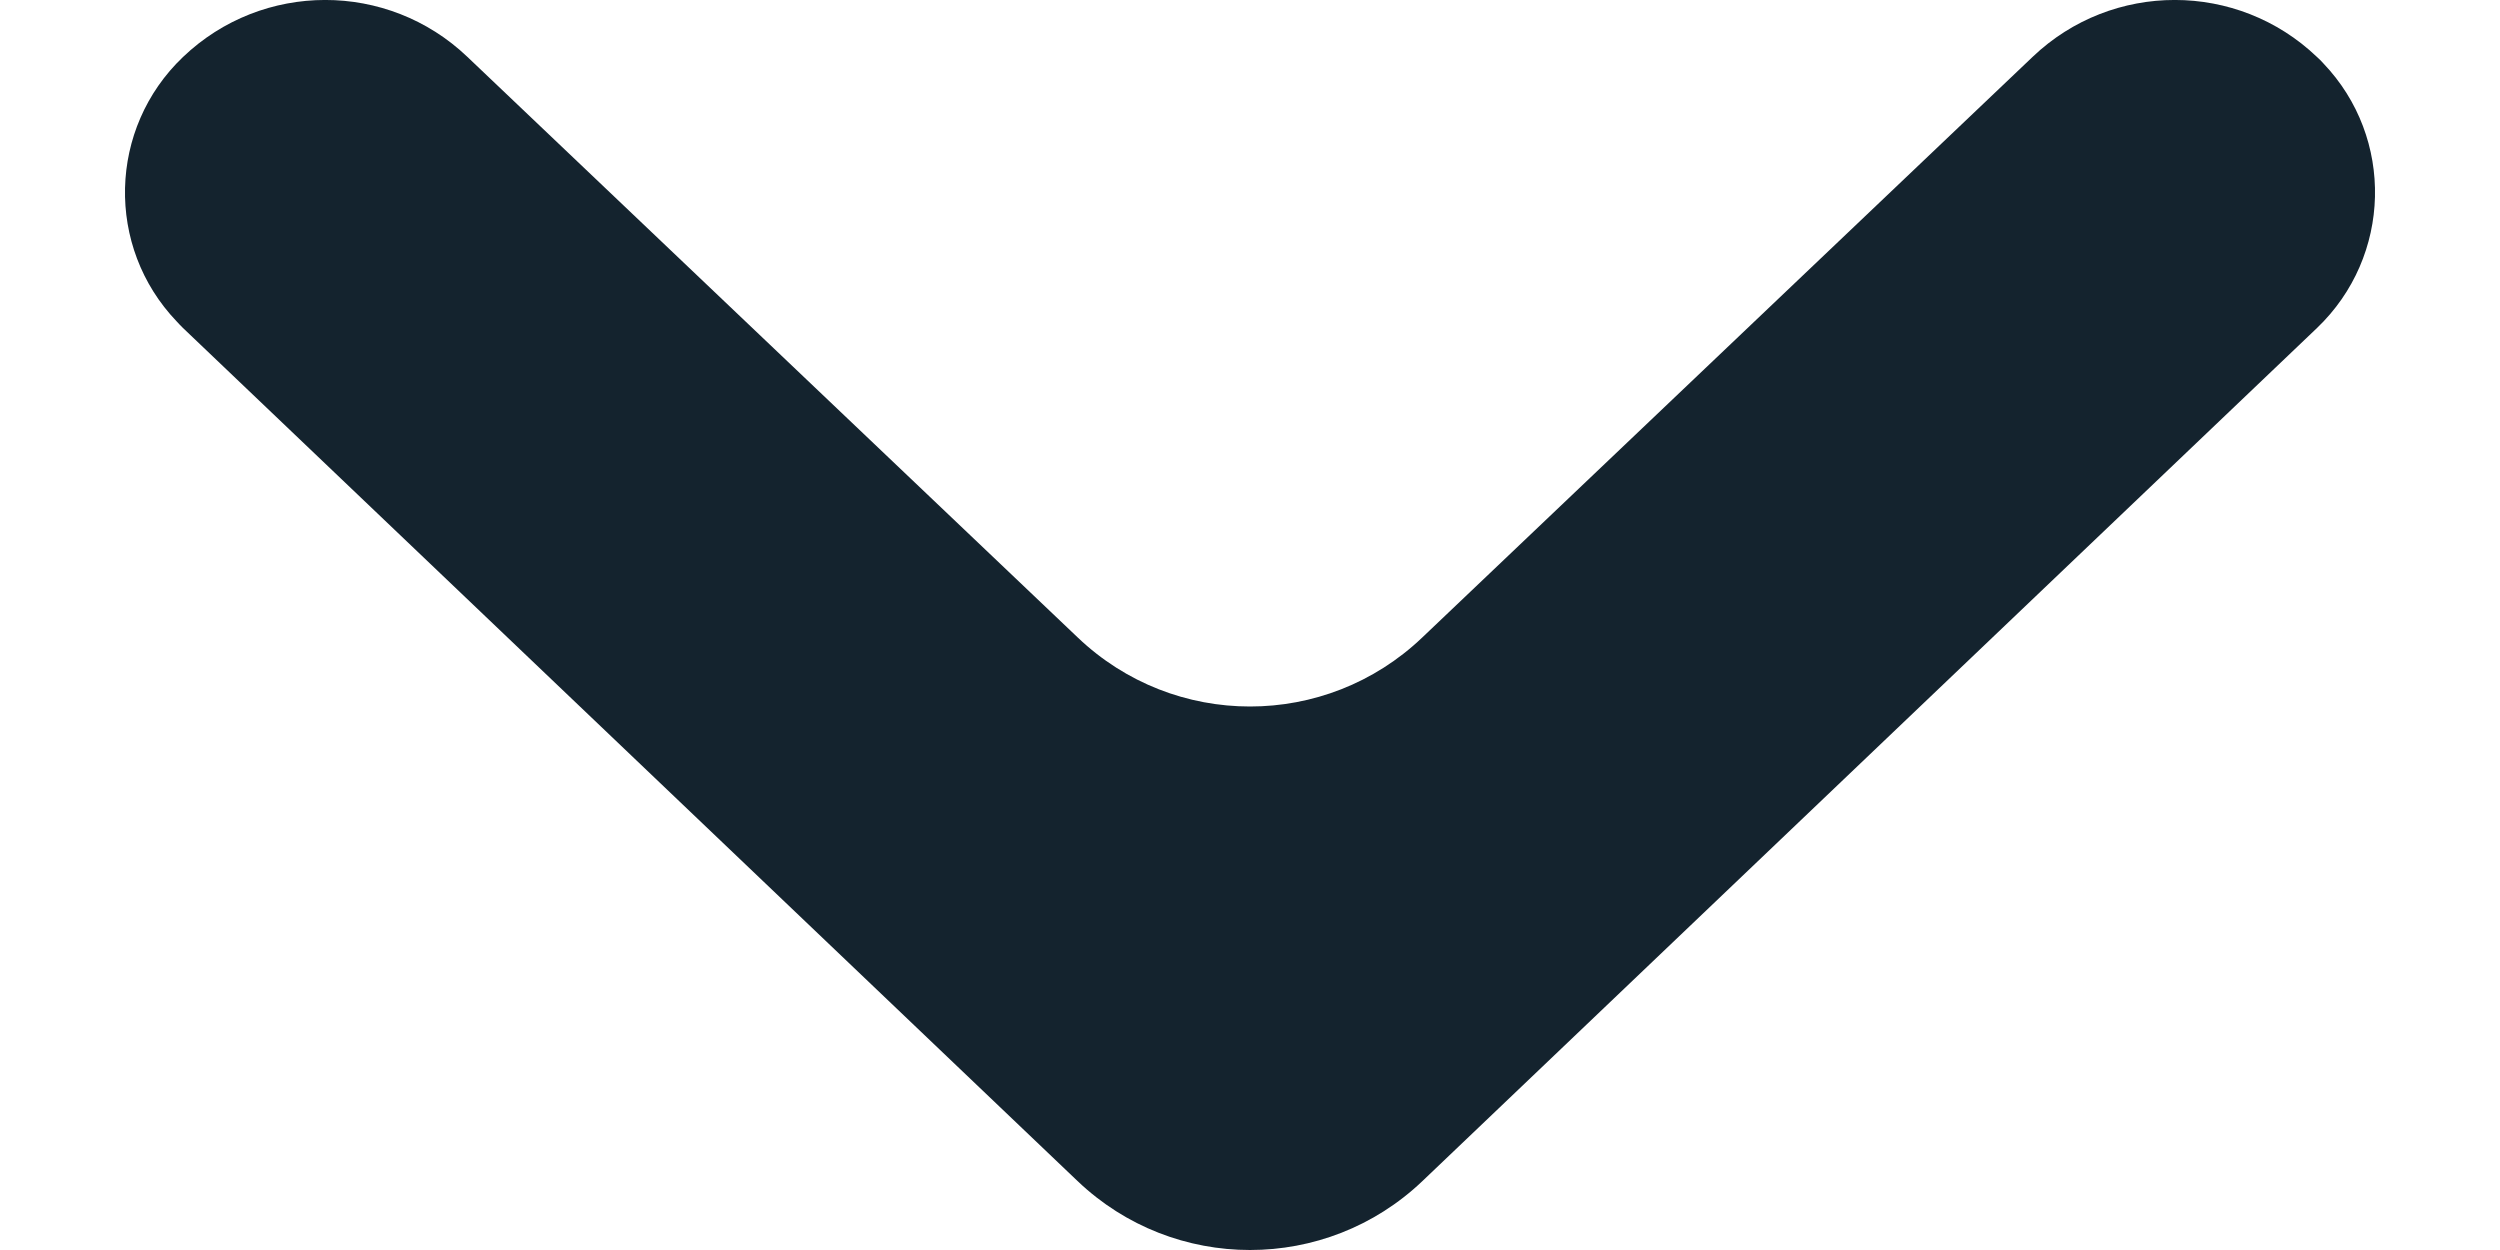
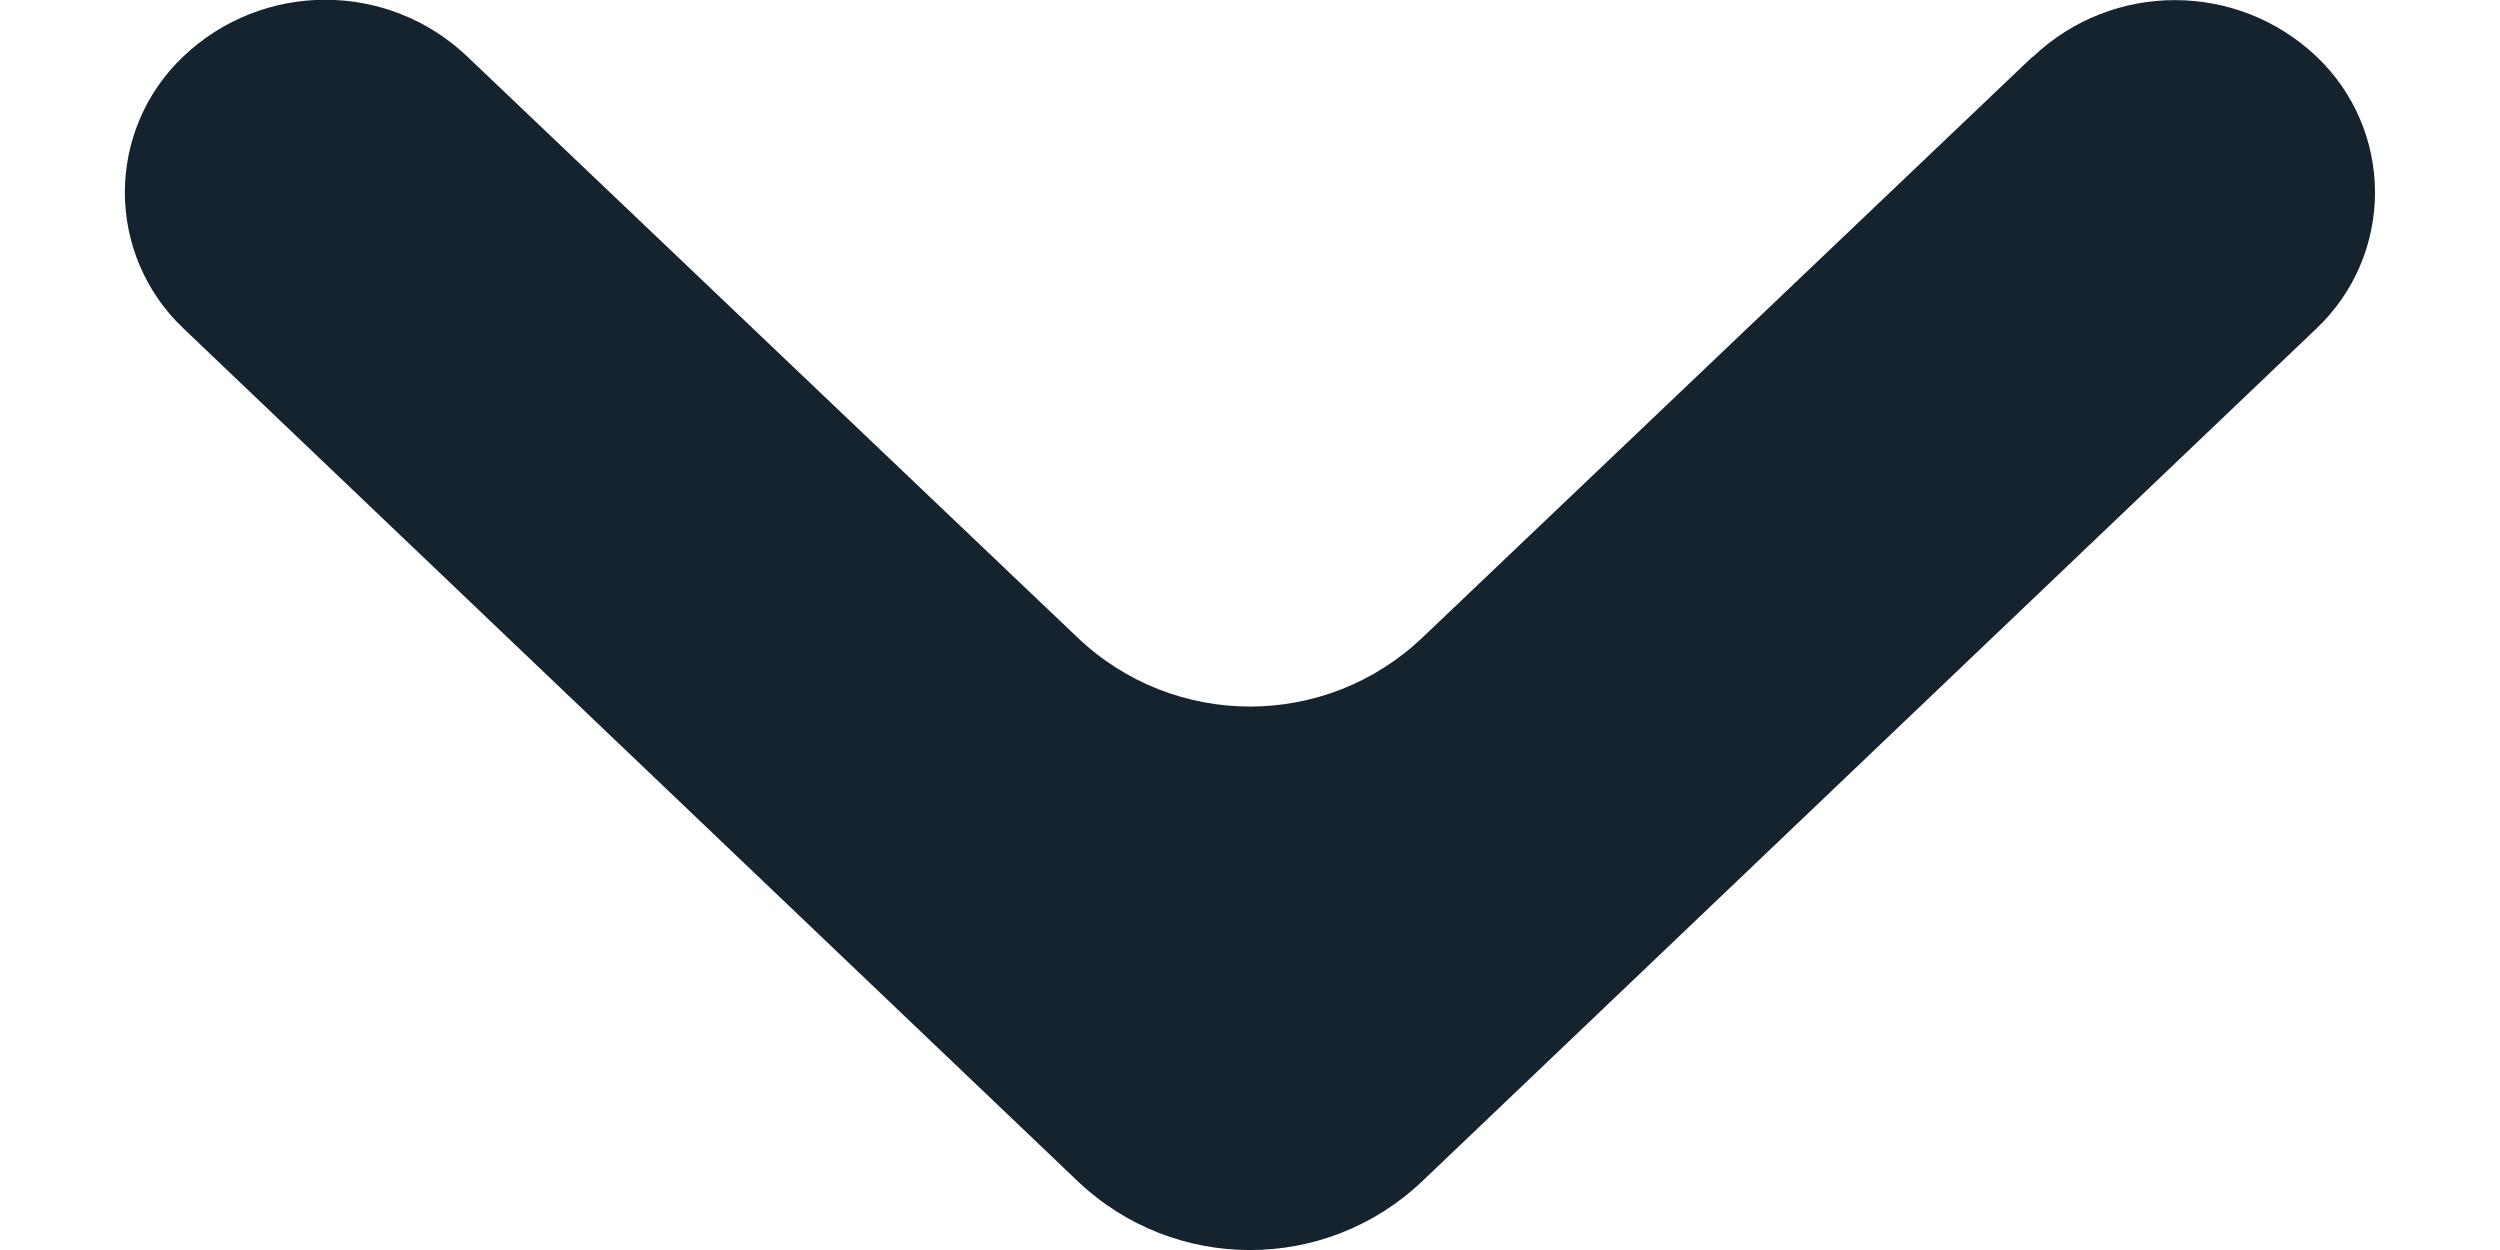
- <svg xmlns="http://www.w3.org/2000/svg" width="10px" height="5px" viewBox="0 0 10 5" version="1.1">
-   <g id="Pre-deposition" stroke="none" stroke-width="1" fill="none" fill-rule="evenodd">
-     <g id="Shape" transform="translate(-7, -10)" fill="#14232E">
-       <path d="M15.131,10.227 L12.689,12.55 C12.303,12.918 11.697,12.918 11.311,12.55 L8.869,10.227 C8.551,9.924 8.05,9.924 7.732,10.228 C7.433,10.513 7.421,10.987 7.707,11.286 C7.715,11.295 7.723,11.303 7.732,11.312 L11.31,14.724 C11.696,15.092 12.304,15.092 12.69,14.724 L16.268,11.312 C16.567,11.026 16.579,10.552 16.293,10.253 C16.285,10.244 16.277,10.236 16.268,10.228 C15.95,9.924 15.449,9.924 15.131,10.227 Z" />
-     </g>
-   </g>
+ <svg xmlns="http://www.w3.org/2000/svg" width="10" height="5" viewBox="0 0 10 5">
+   <path d="M8.13.227L5.69 2.55a1 1 0 01-1.38 0L1.87.227a.824.824 0 00-1.138 0 .749.749 0 000 1.085L4.31 4.724a1 1 0 001.38 0l3.578-3.412a.749.749 0 000-1.084.824.824 0 00-1.137 0z" fill="#14232E" fill-rule="evenodd" />
</svg>
